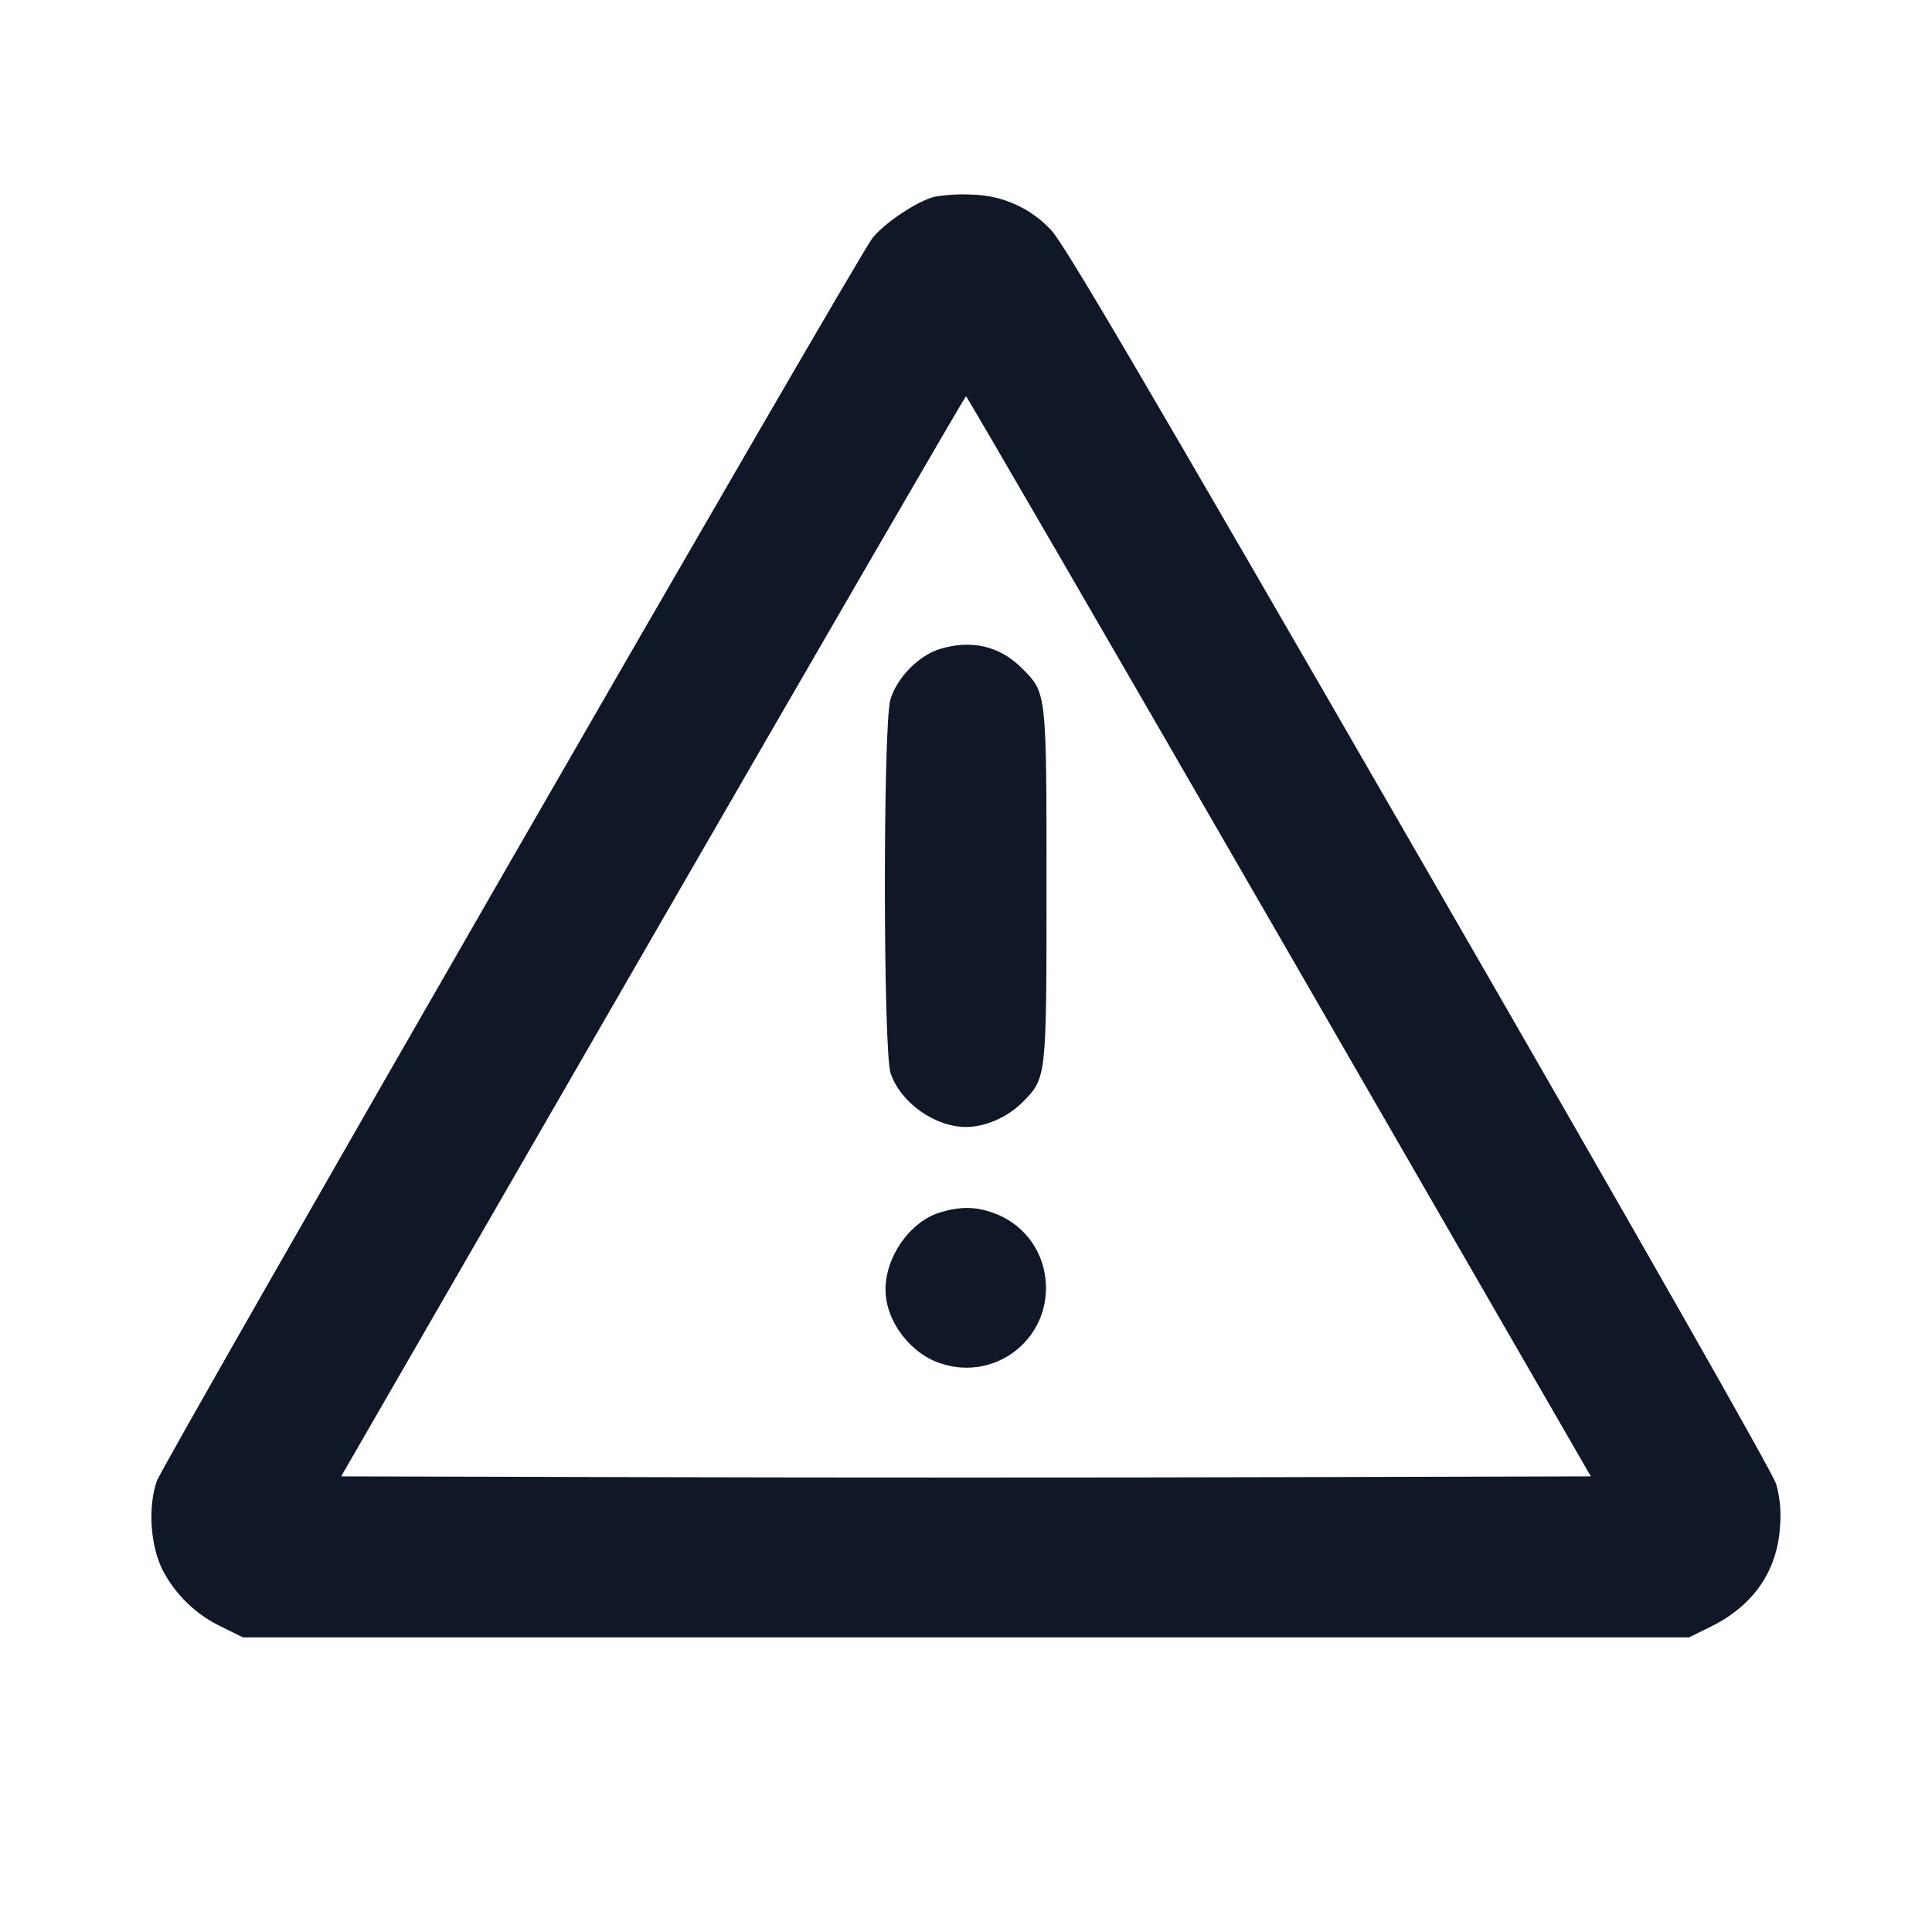
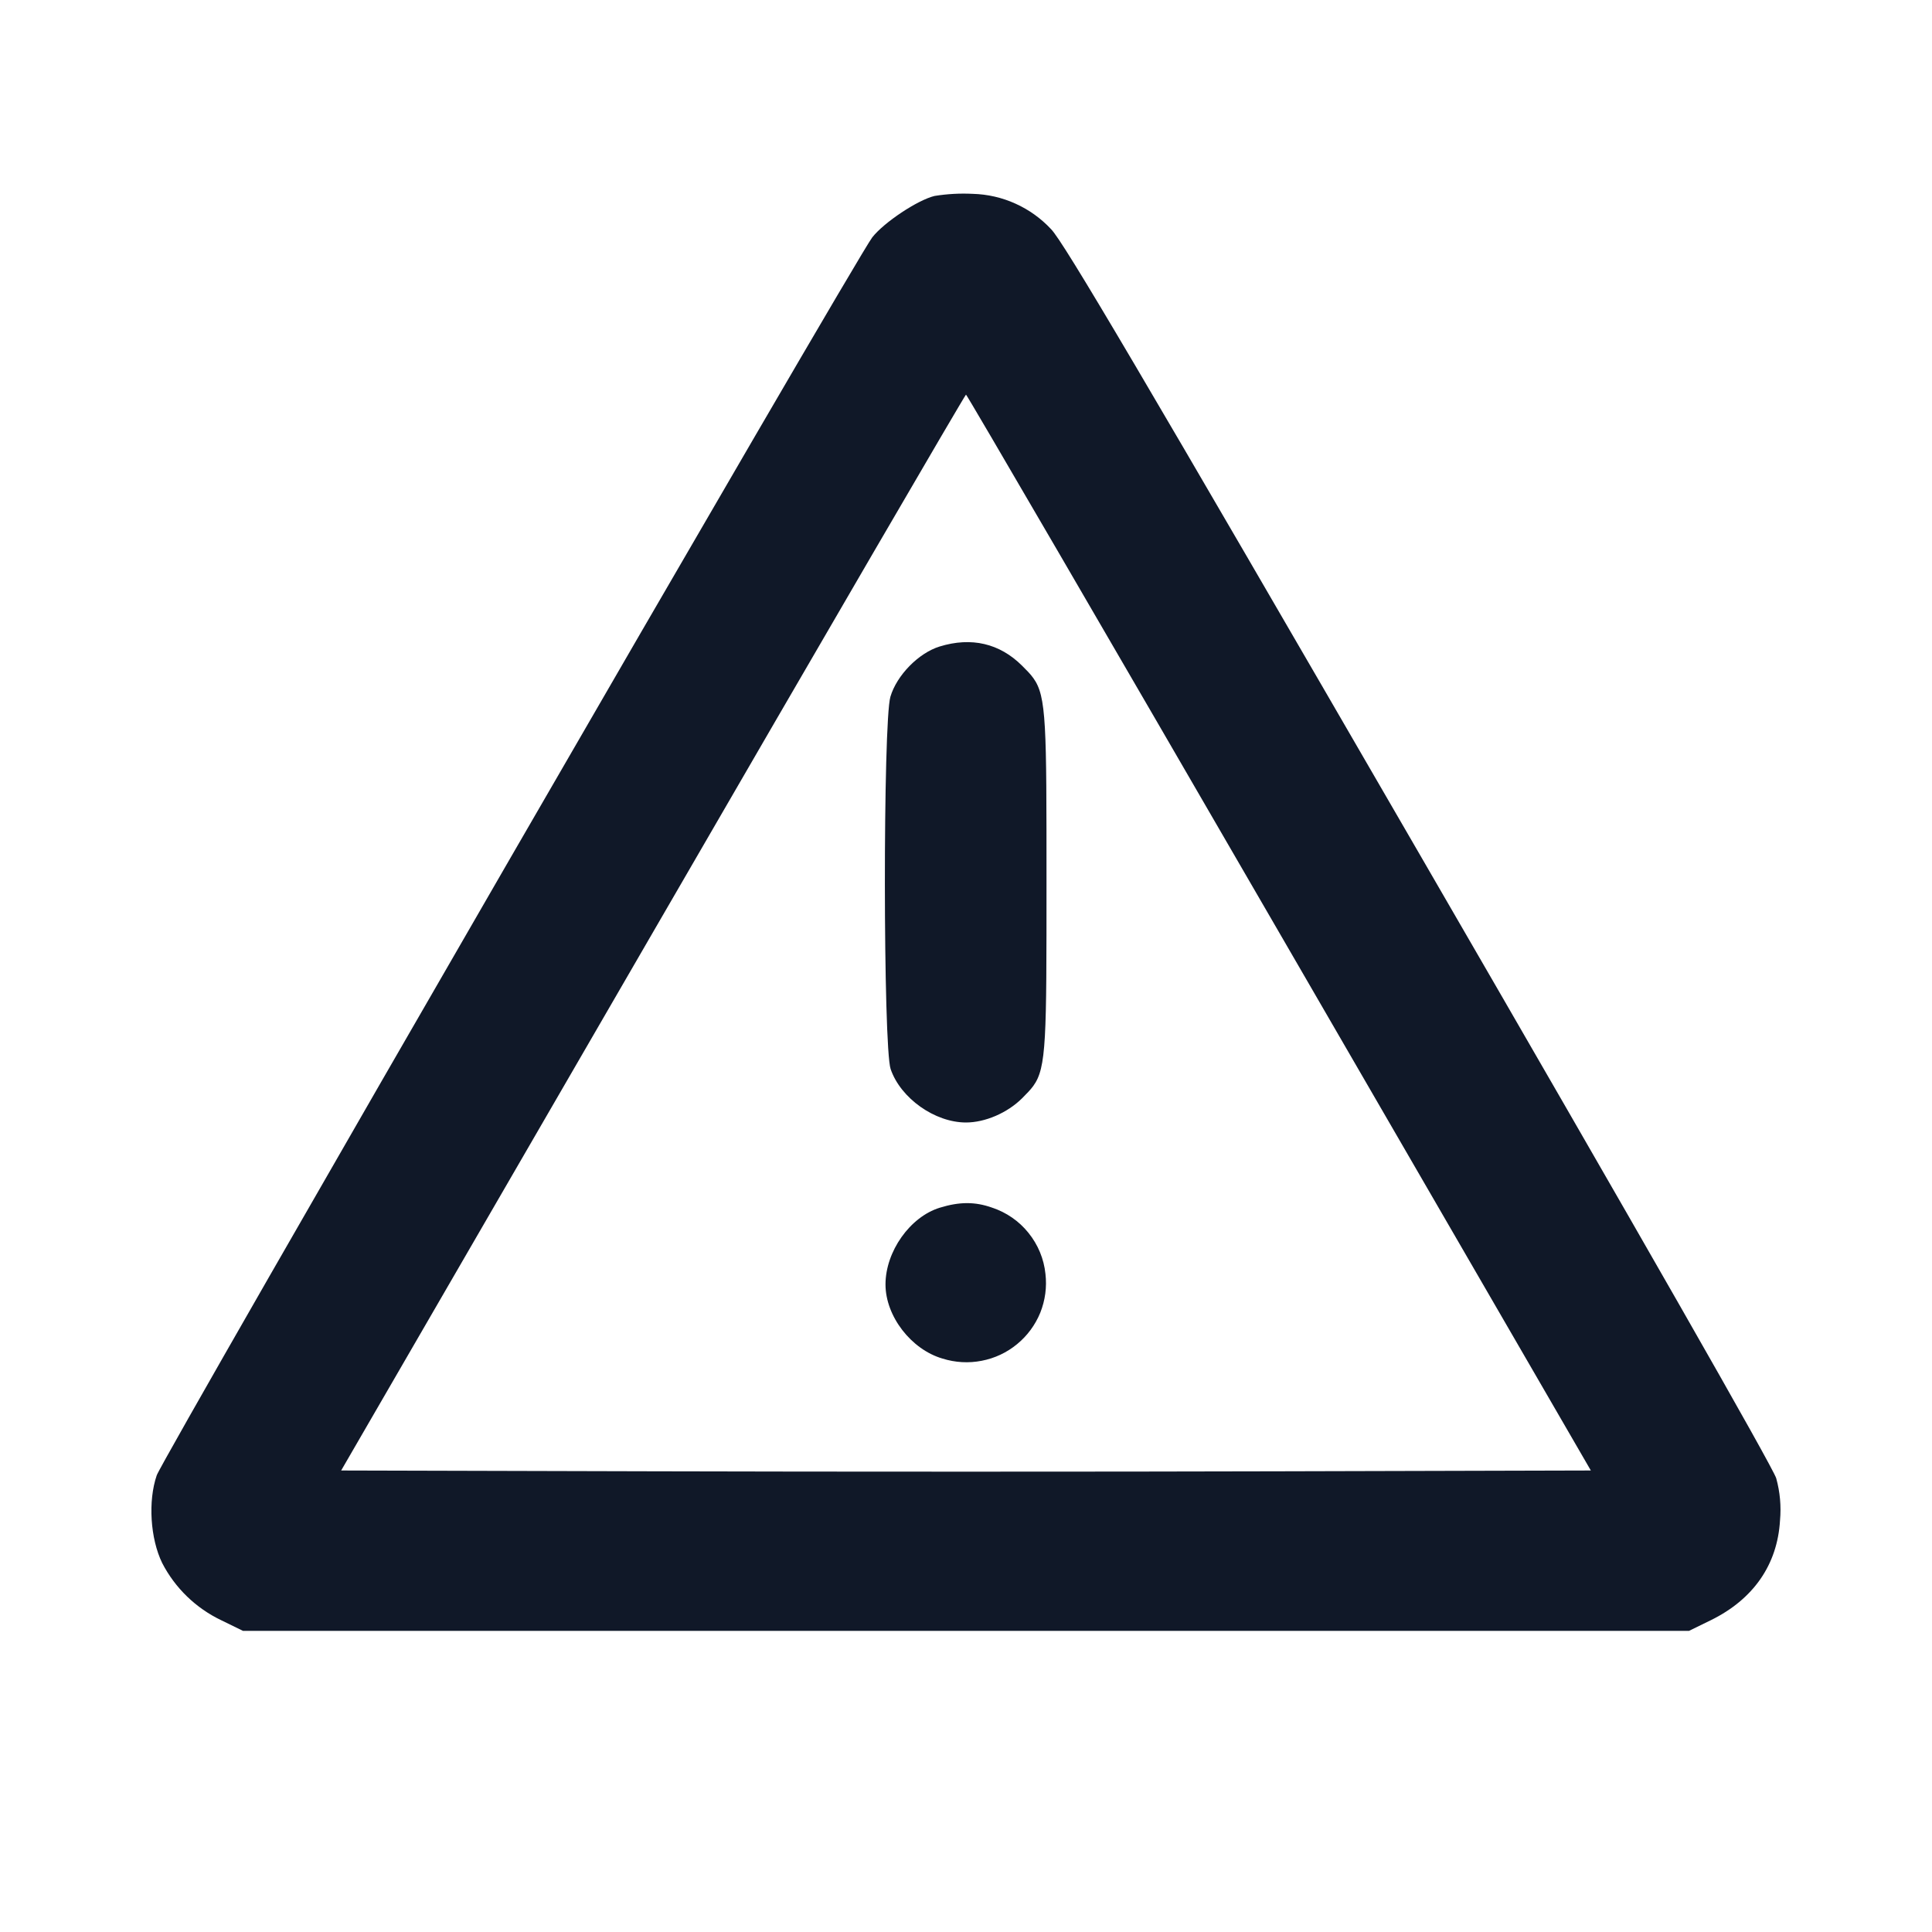
<svg xmlns="http://www.w3.org/2000/svg" width="24" height="24" viewBox="0 0 24 24" fill="none">
-   <path fill-rule="evenodd" clip-rule="evenodd" d="M11.61 2.444C11.4 2.494 10.982 2.773 10.836 2.96C10.636 3.216 2.024 18.176 1.947 18.4C1.837 18.72 1.867 19.19 2.015 19.494C2.175 19.806 2.433 20.057 2.75 20.208L3.018 20.34H20.982L21.25 20.208C21.781 19.947 22.08 19.514 22.112 18.962C22.128 18.786 22.112 18.608 22.065 18.437C22.025 18.301 20.363 15.381 17.627 10.64C14.168 4.644 13.213 3.018 13.057 2.858C12.932 2.723 12.782 2.615 12.615 2.54C12.448 2.464 12.267 2.423 12.084 2.418C11.925 2.409 11.767 2.418 11.61 2.444ZM15.891 11.631L19.762 18.34L15.881 18.35C13.747 18.356 10.253 18.356 8.119 18.35L4.238 18.34L8.109 11.631C10.238 7.941 11.989 4.922 12 4.922C12.011 4.922 13.762 7.941 15.891 11.631ZM11.673 8.063C11.412 8.143 11.14 8.421 11.061 8.69C10.968 9.003 10.97 13.059 11.064 13.334C11.188 13.697 11.613 14 12 14C12.237 14 12.514 13.88 12.697 13.697C13.002 13.391 13 13.411 13 11C13 8.589 13.002 8.609 12.697 8.303C12.418 8.024 12.067 7.942 11.673 8.063ZM11.673 15.063C11.304 15.177 11 15.609 11 16.02C11 16.415 11.319 16.831 11.709 16.944C11.866 16.994 12.033 17.003 12.195 16.972C12.357 16.94 12.508 16.869 12.635 16.764C12.762 16.659 12.861 16.524 12.923 16.371C12.984 16.218 13.006 16.052 12.987 15.888C12.968 15.701 12.895 15.523 12.777 15.376C12.659 15.23 12.501 15.12 12.322 15.061C12.112 14.987 11.92 14.987 11.673 15.063Z" fill="#101828" />
+   <path d="M11.61 2.434C11.767 2.409 11.925 2.4 12.084 2.408C12.267 2.413 12.448 2.454 12.615 2.53C12.782 2.605 12.932 2.713 13.057 2.847C13.213 3.006 14.168 4.626 17.627 10.598C20.363 15.32 22.025 18.228 22.065 18.364C22.112 18.534 22.128 18.711 22.112 18.887C22.08 19.437 21.781 19.868 21.25 20.128L20.982 20.259H3.018L2.75 20.128C2.433 19.977 2.175 19.727 2.015 19.417C1.867 19.114 1.837 18.646 1.947 18.327C2.024 18.104 10.636 3.203 10.836 2.948C10.982 2.762 11.4 2.484 11.61 2.434ZM15.891 11.585C13.762 7.909 12.011 4.902 12.0 4.902C11.989 4.902 10.238 7.909 8.109 11.585L4.238 18.267L8.119 18.277C10.253 18.283 13.747 18.283 15.881 18.277L19.762 18.267L15.891 11.585ZM11.673 8.031C12.067 7.91 12.418 7.992 12.697 8.27C12.753 8.326 12.799 8.371 12.836 8.423C13.001 8.65 13.0 8.998 13.0 10.956C13.0 12.915 13.001 13.263 12.836 13.49C12.799 13.541 12.753 13.586 12.697 13.643C12.514 13.825 12.237 13.944 12.0 13.944C11.613 13.944 11.188 13.643 11.064 13.281C10.97 13.007 10.968 8.967 11.061 8.655C11.14 8.388 11.412 8.111 11.673 8.031ZM11.673 15.003C11.92 14.927 12.112 14.927 12.322 15.001C12.501 15.06 12.659 15.169 12.776 15.315C12.894 15.461 12.968 15.638 12.987 15.825C13.006 15.988 12.984 16.153 12.923 16.306C12.861 16.458 12.762 16.593 12.635 16.697C12.508 16.802 12.357 16.873 12.195 16.904C12.033 16.936 11.866 16.926 11.709 16.877C11.319 16.764 11.0 16.35 11.0 15.956C11.0 15.547 11.304 15.117 11.673 15.003Z" fill="#101828" fill-rule="nonzero" />
</svg>
